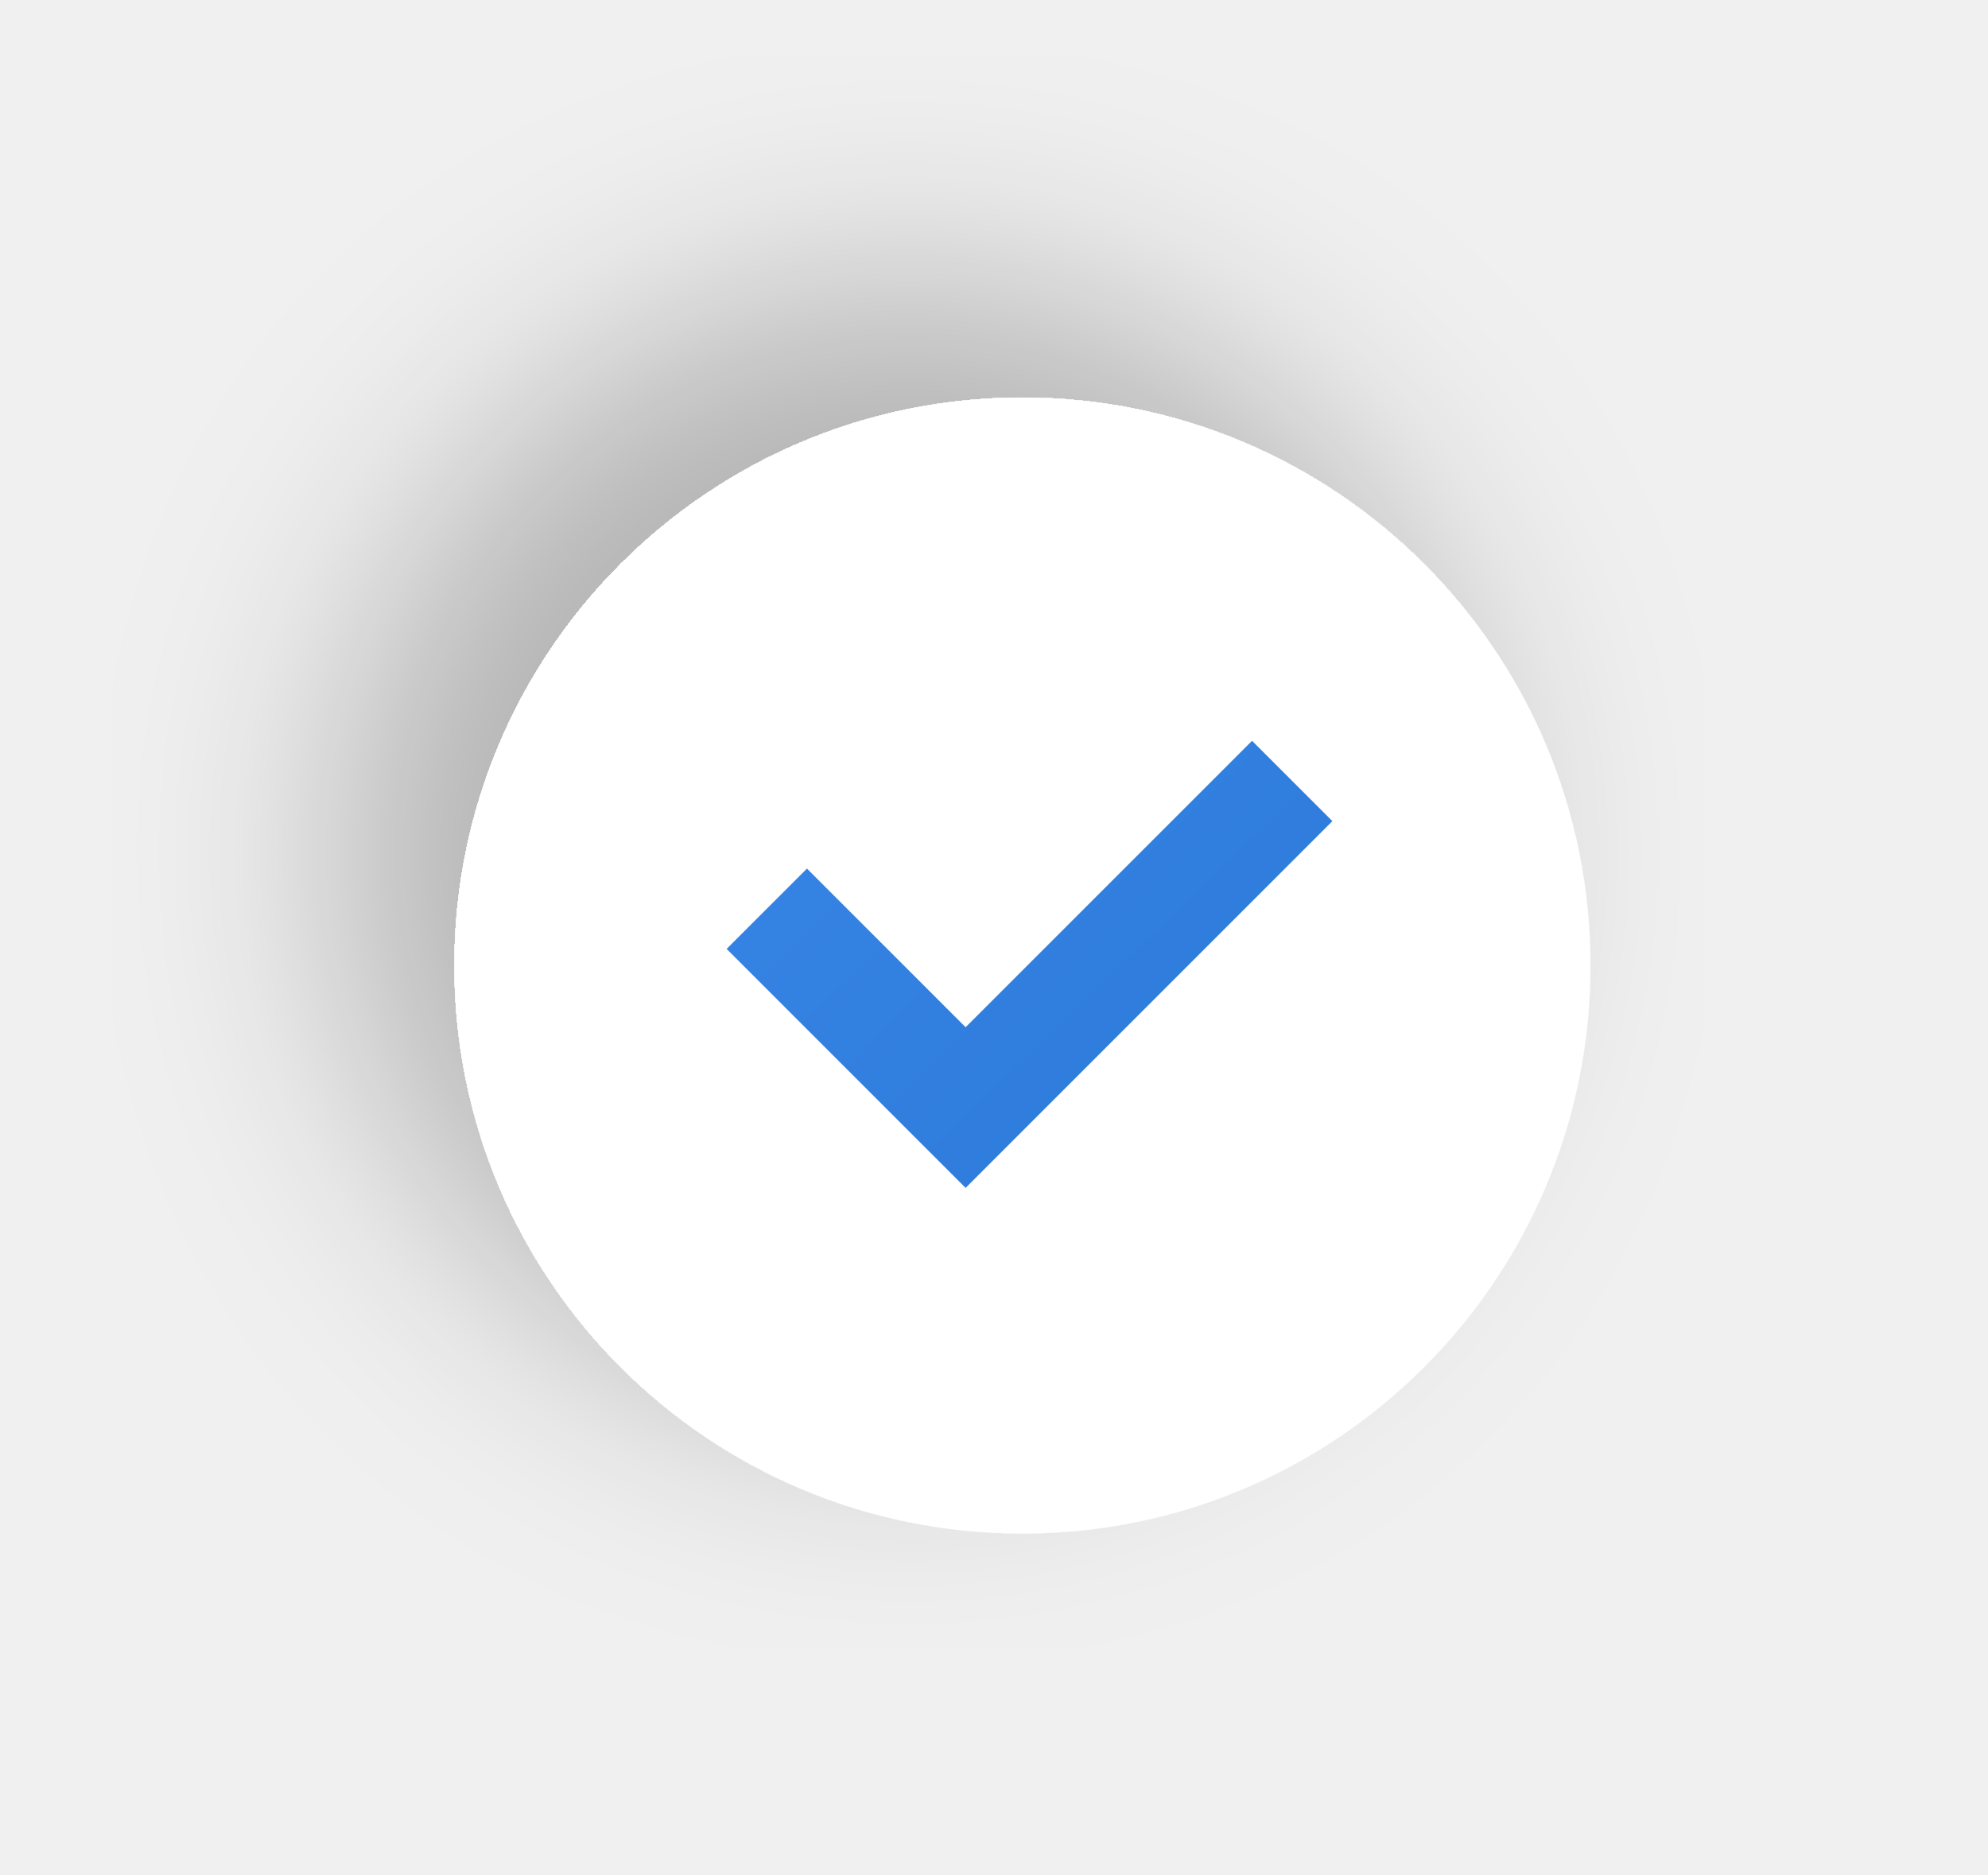
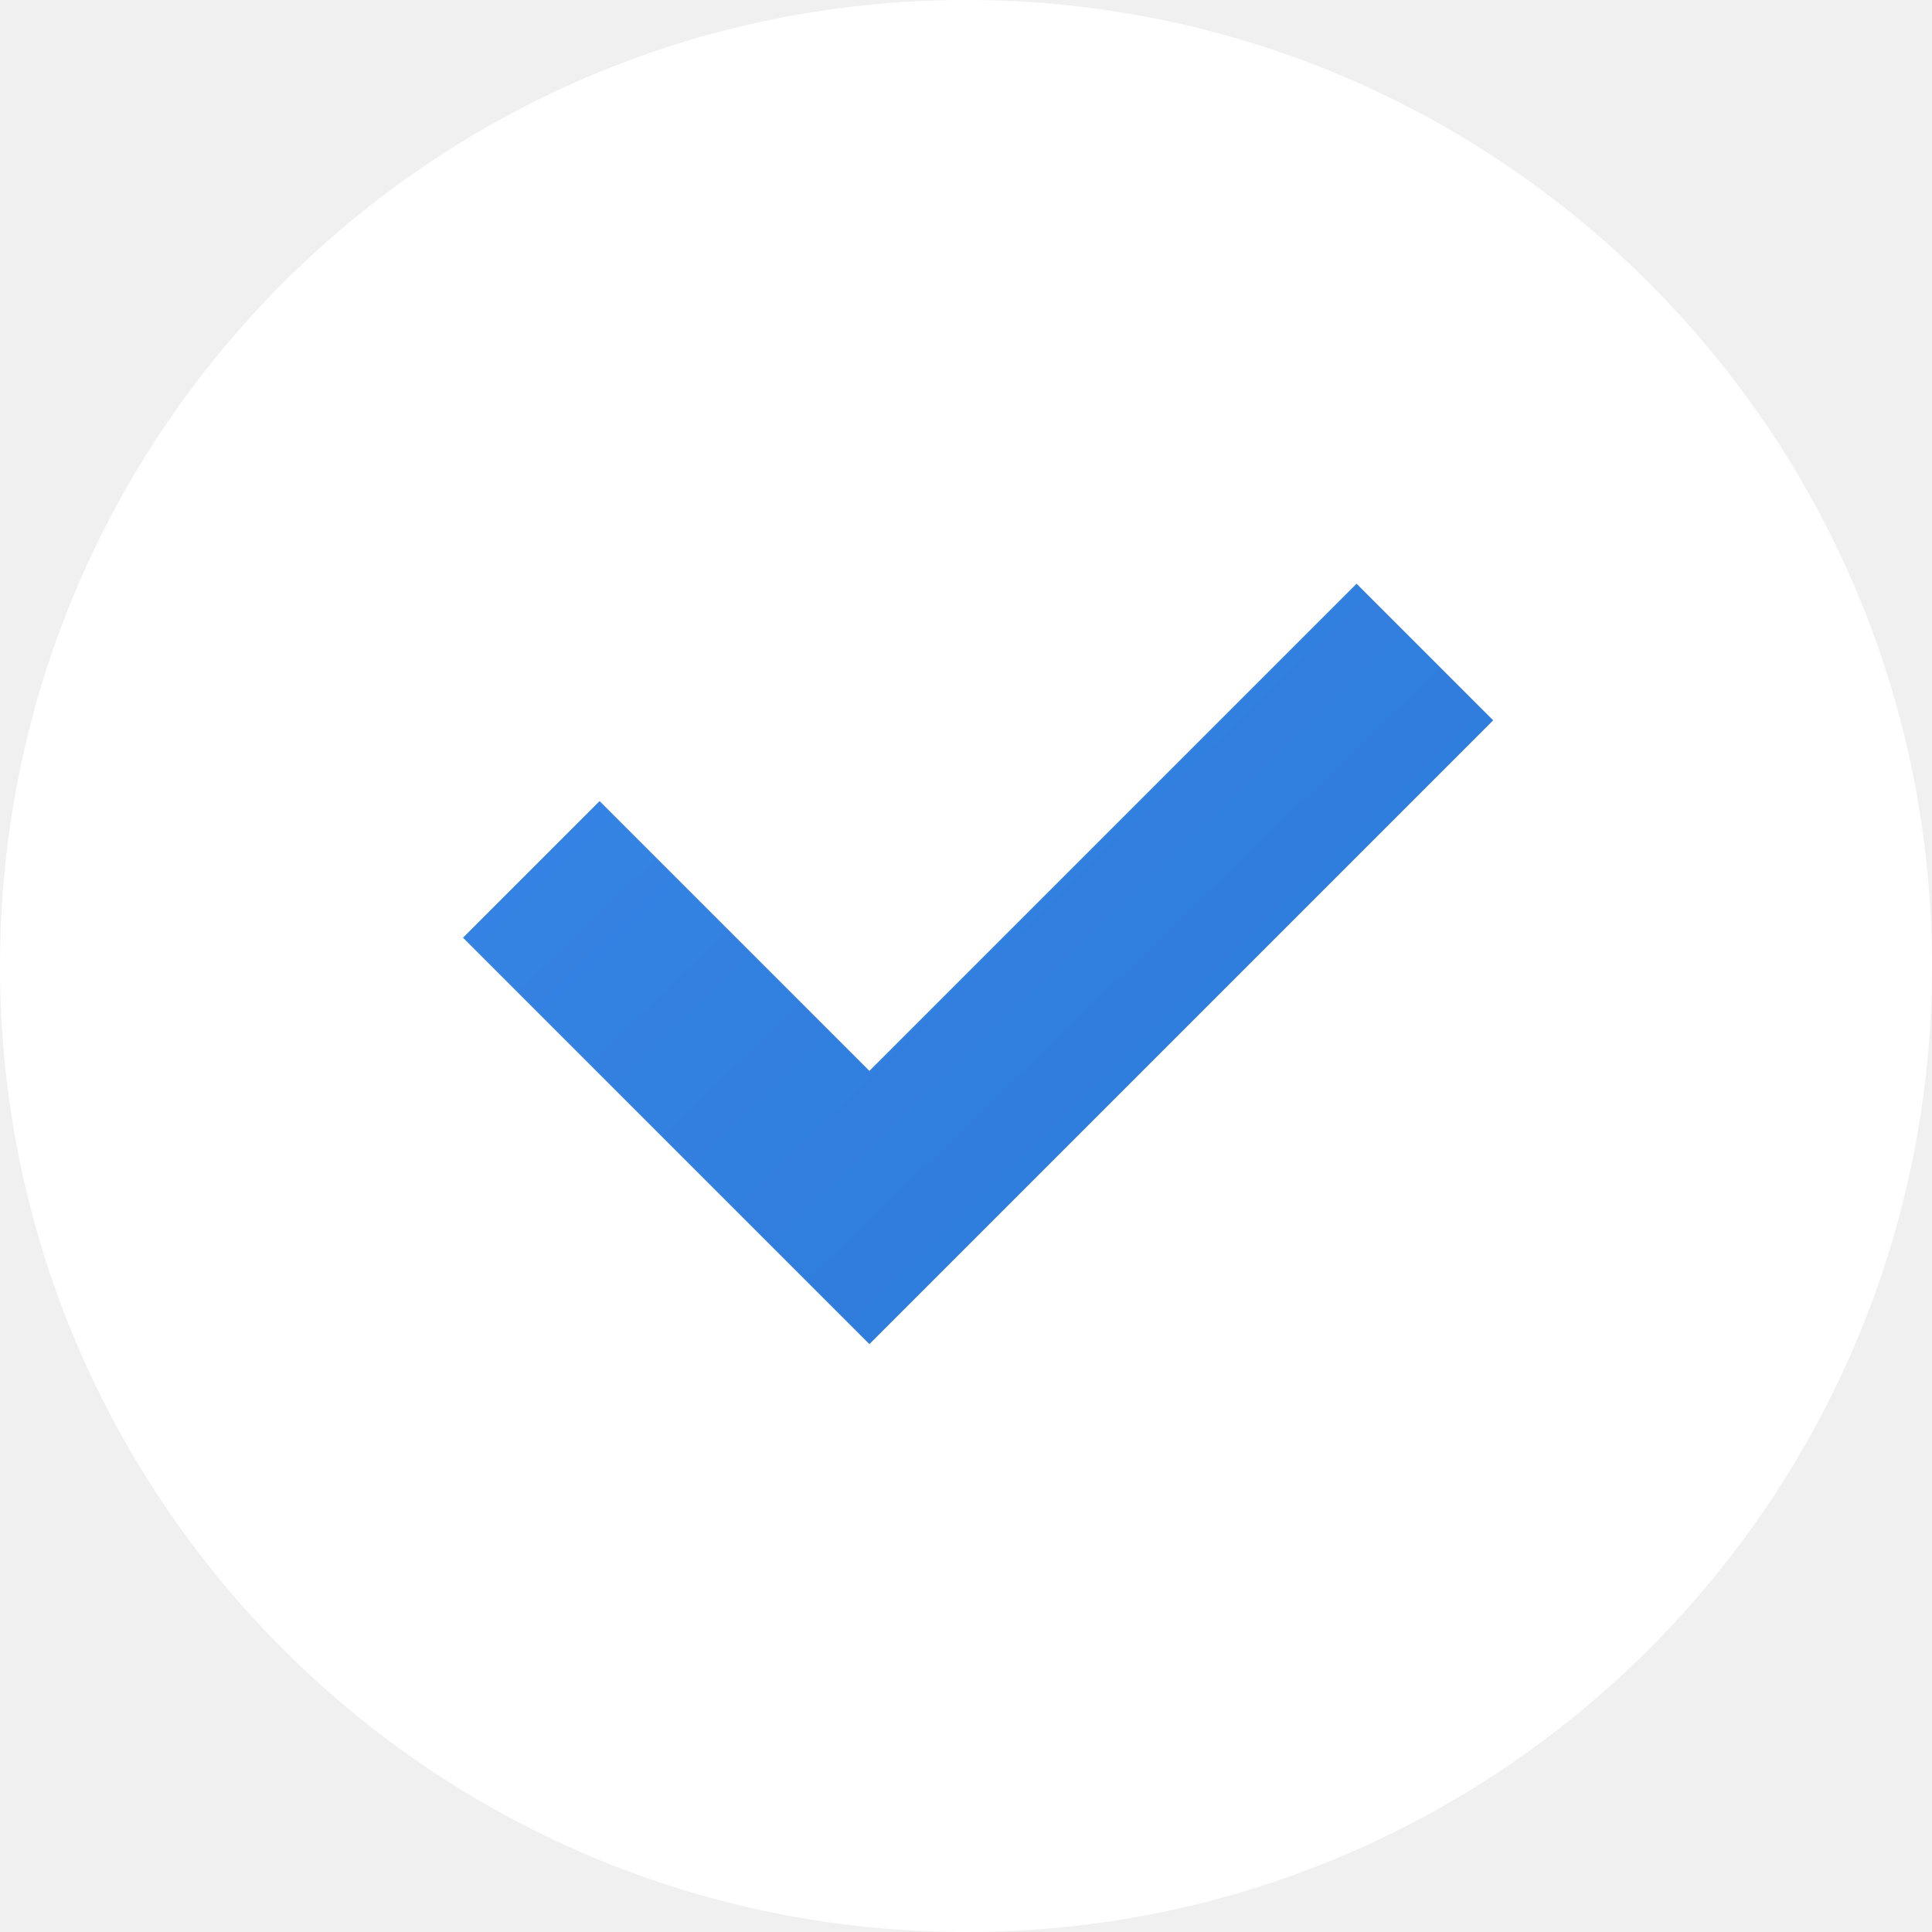
- <svg xmlns="http://www.w3.org/2000/svg" width="35" height="33" viewBox="0 0 35 33" fill="none">
-   <g filter="url(#filter0_d_730_6333)">
-     <path d="M18 27C23.523 27 28 22.523 28 17C28 11.477 23.523 7 18 7C12.477 7 8 11.477 8 17C8 22.523 12.477 27 18 27ZM23.457 14.457L17 20.914L12.793 16.707L14.207 15.293L17 18.086L22.043 13.043L23.457 14.457Z" fill="white" />
-     <path d="M23.457 14.457L17 20.914L12.793 16.707L14.207 15.293L17 18.086L22.043 13.043L23.457 14.457Z" fill="url(#paint0_linear_730_6333)" />
-   </g>
+ <svg xmlns="http://www.w3.org/2000/svg" width="20" height="20" viewBox="0 0 20 20" fill="none">
+   <path d="M10 20C15.523 20 20 15.523 20 10C20 4.477 15.523 0 10 0C4.477 0 0 4.477 0 10C0 15.523 4.477 20 10 20ZM15.457 7.457L9 13.914L4.793 9.707L6.207 8.293L9 11.086L14.043 6.043L15.457 7.457Z" fill="white" />
+   <path d="M15.457 7.457L9 13.914L4.793 9.707L6.207 8.293L9 11.086L14.043 6.043L15.457 7.457Z" fill="url(#paint0_linear_730_6334)" />
  <defs>
-     <filter id="filter0_d_730_6333" x="2" y="1" width="28" height="28" filterUnits="userSpaceOnUse" color-interpolation-filters="sRGB">
-       <feFlood flood-opacity="0" result="BackgroundImageFix" />
-       <feColorMatrix in="SourceAlpha" type="matrix" values="0 0 0 0 0 0 0 0 0 0 0 0 0 0 0 0 0 0 127 0" result="hardAlpha" />
-       <feOffset dx="-2" dy="-2" />
-       <feGaussianBlur stdDeviation="2" />
-       <feComposite in2="hardAlpha" operator="out" />
-       <feColorMatrix type="matrix" values="0 0 0 0 0 0 0 0 0 0 0 0 0 0 0 0 0 0 0.25 0" />
-       <feBlend mode="normal" in2="BackgroundImageFix" result="effect1_dropShadow_730_6333" />
-       <feBlend mode="normal" in="SourceGraphic" in2="effect1_dropShadow_730_6333" result="shape" />
-     </filter>
-     <linearGradient id="paint0_linear_730_6333" x1="17.084" y1="-25.321" x2="61.19" y2="20.276" gradientUnits="userSpaceOnUse">
+     <linearGradient id="paint0_linear_730_6334" x1="9.084" y1="-32.321" x2="53.19" y2="13.276" gradientUnits="userSpaceOnUse">
      <stop stop-color="#4C9CFF" />
      <stop offset="1" stop-color="#1560BD" />
    </linearGradient>
  </defs>
</svg>
